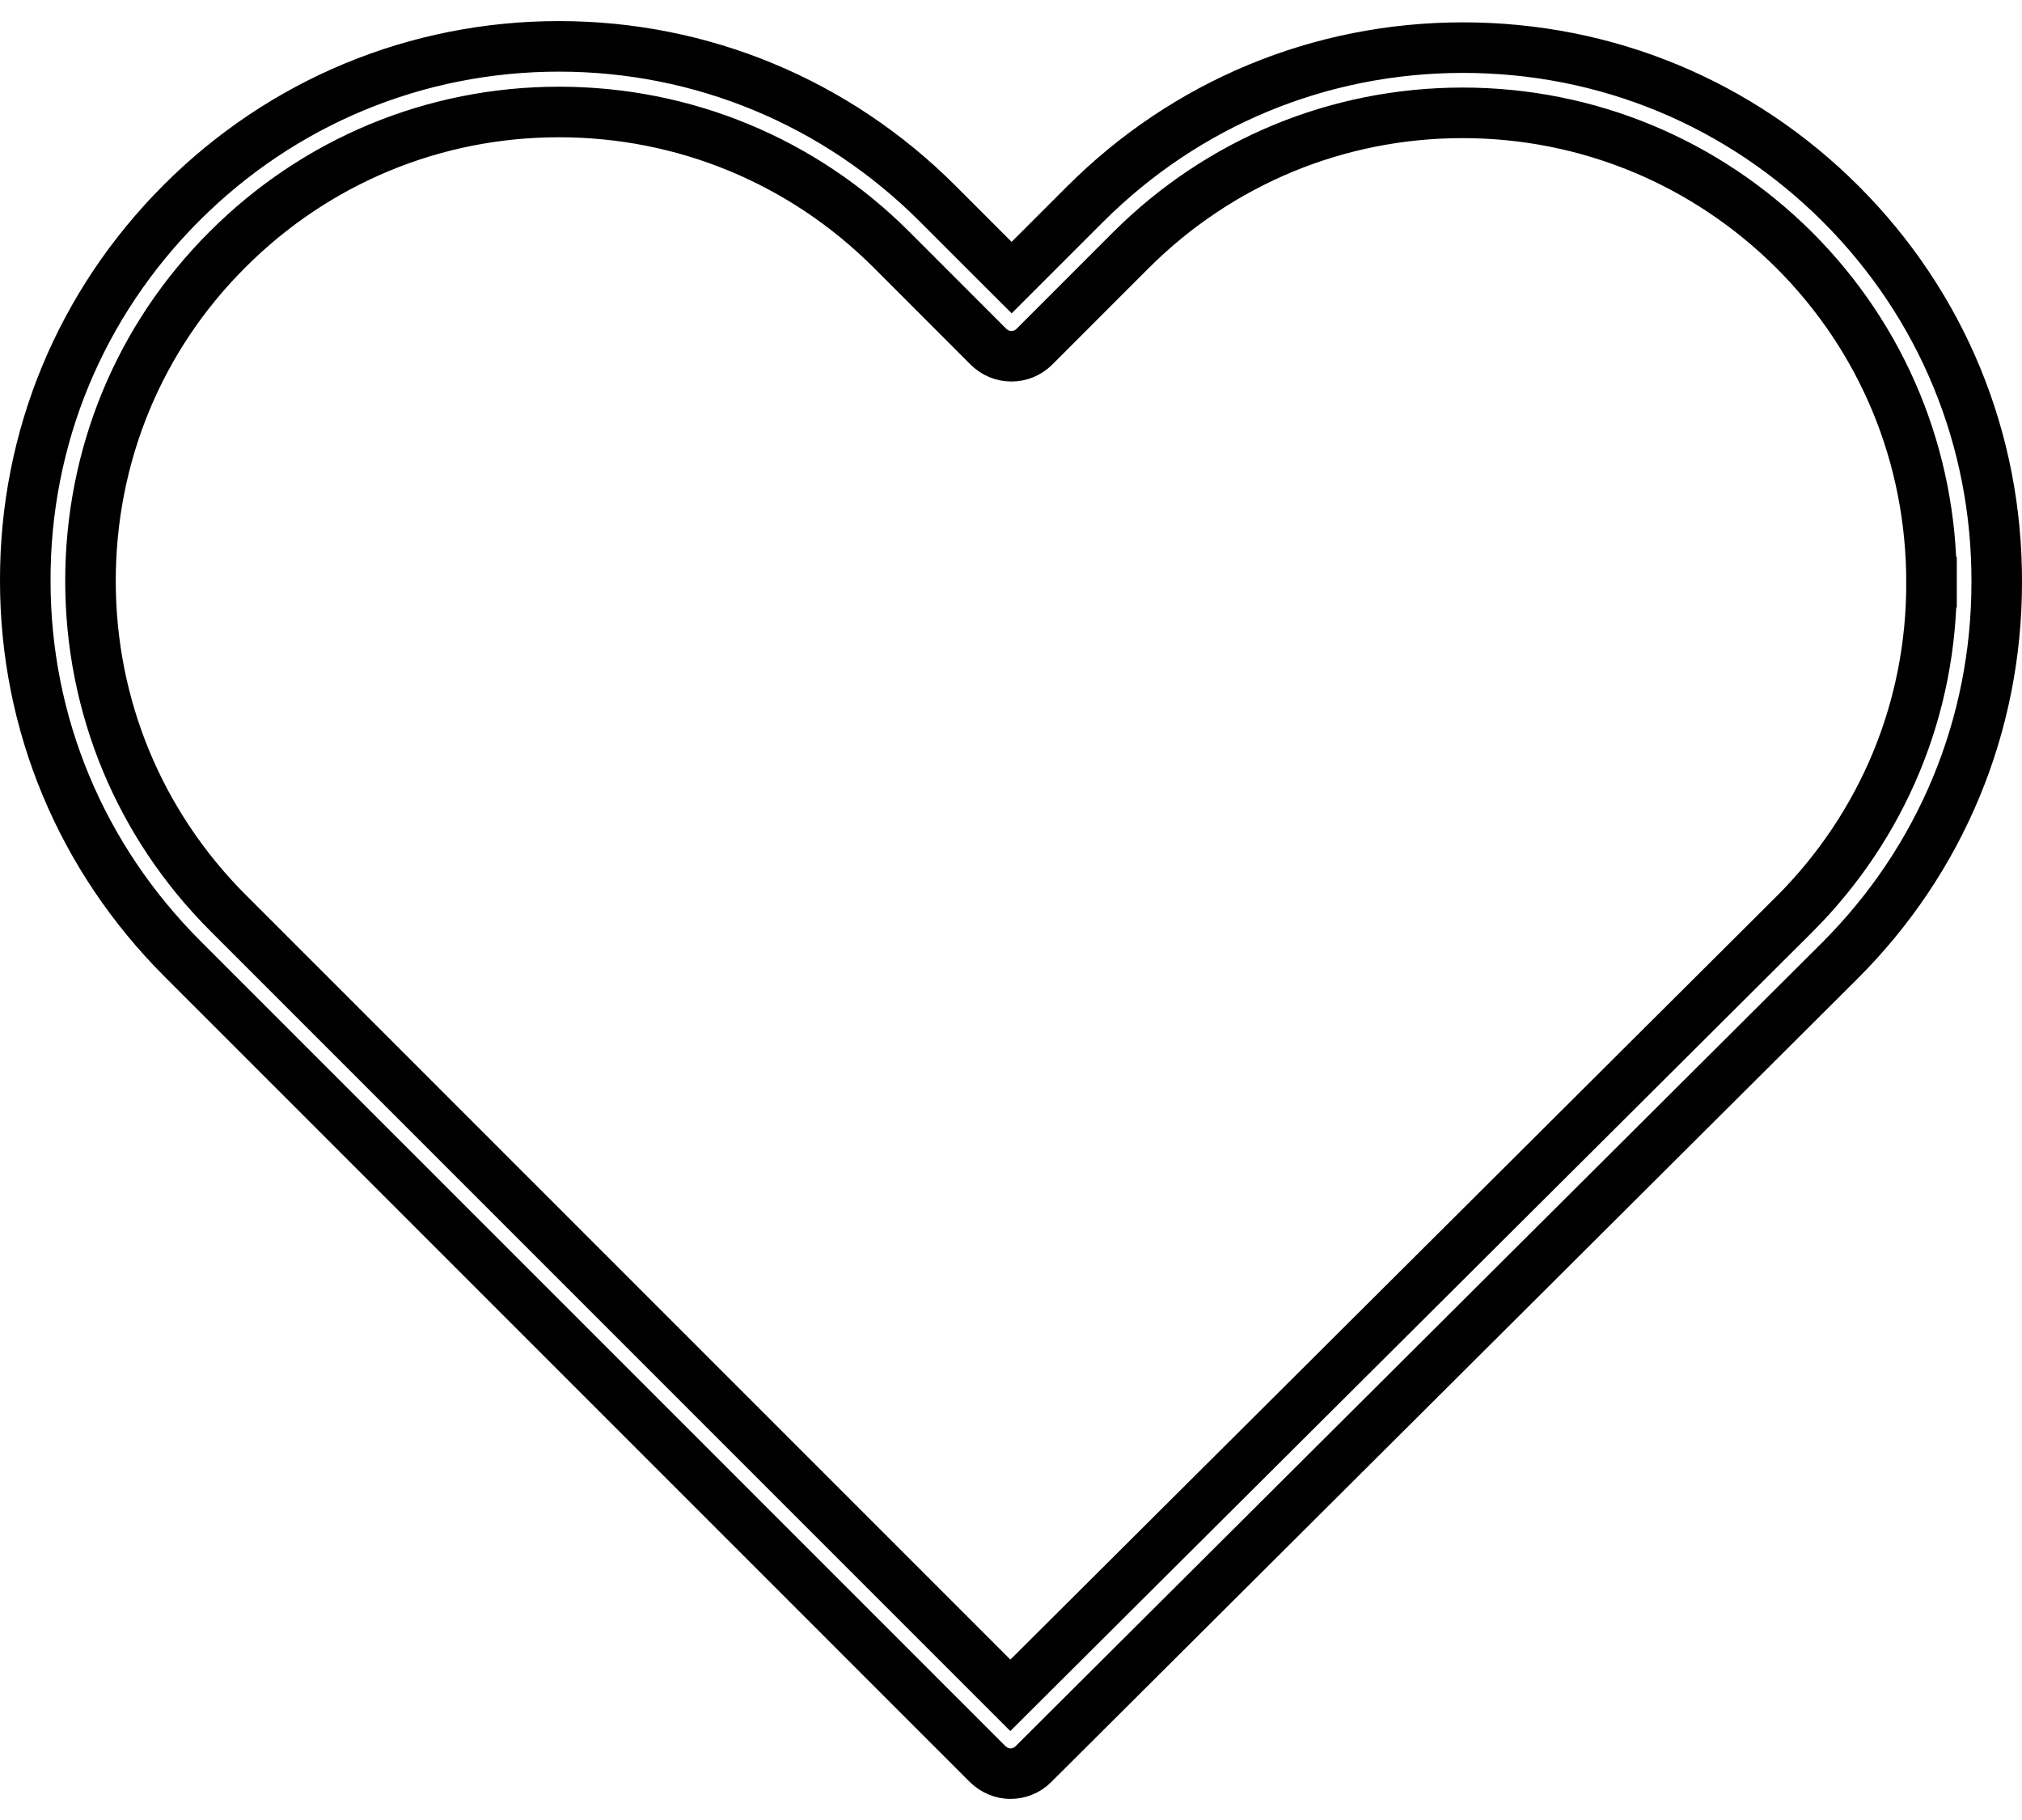
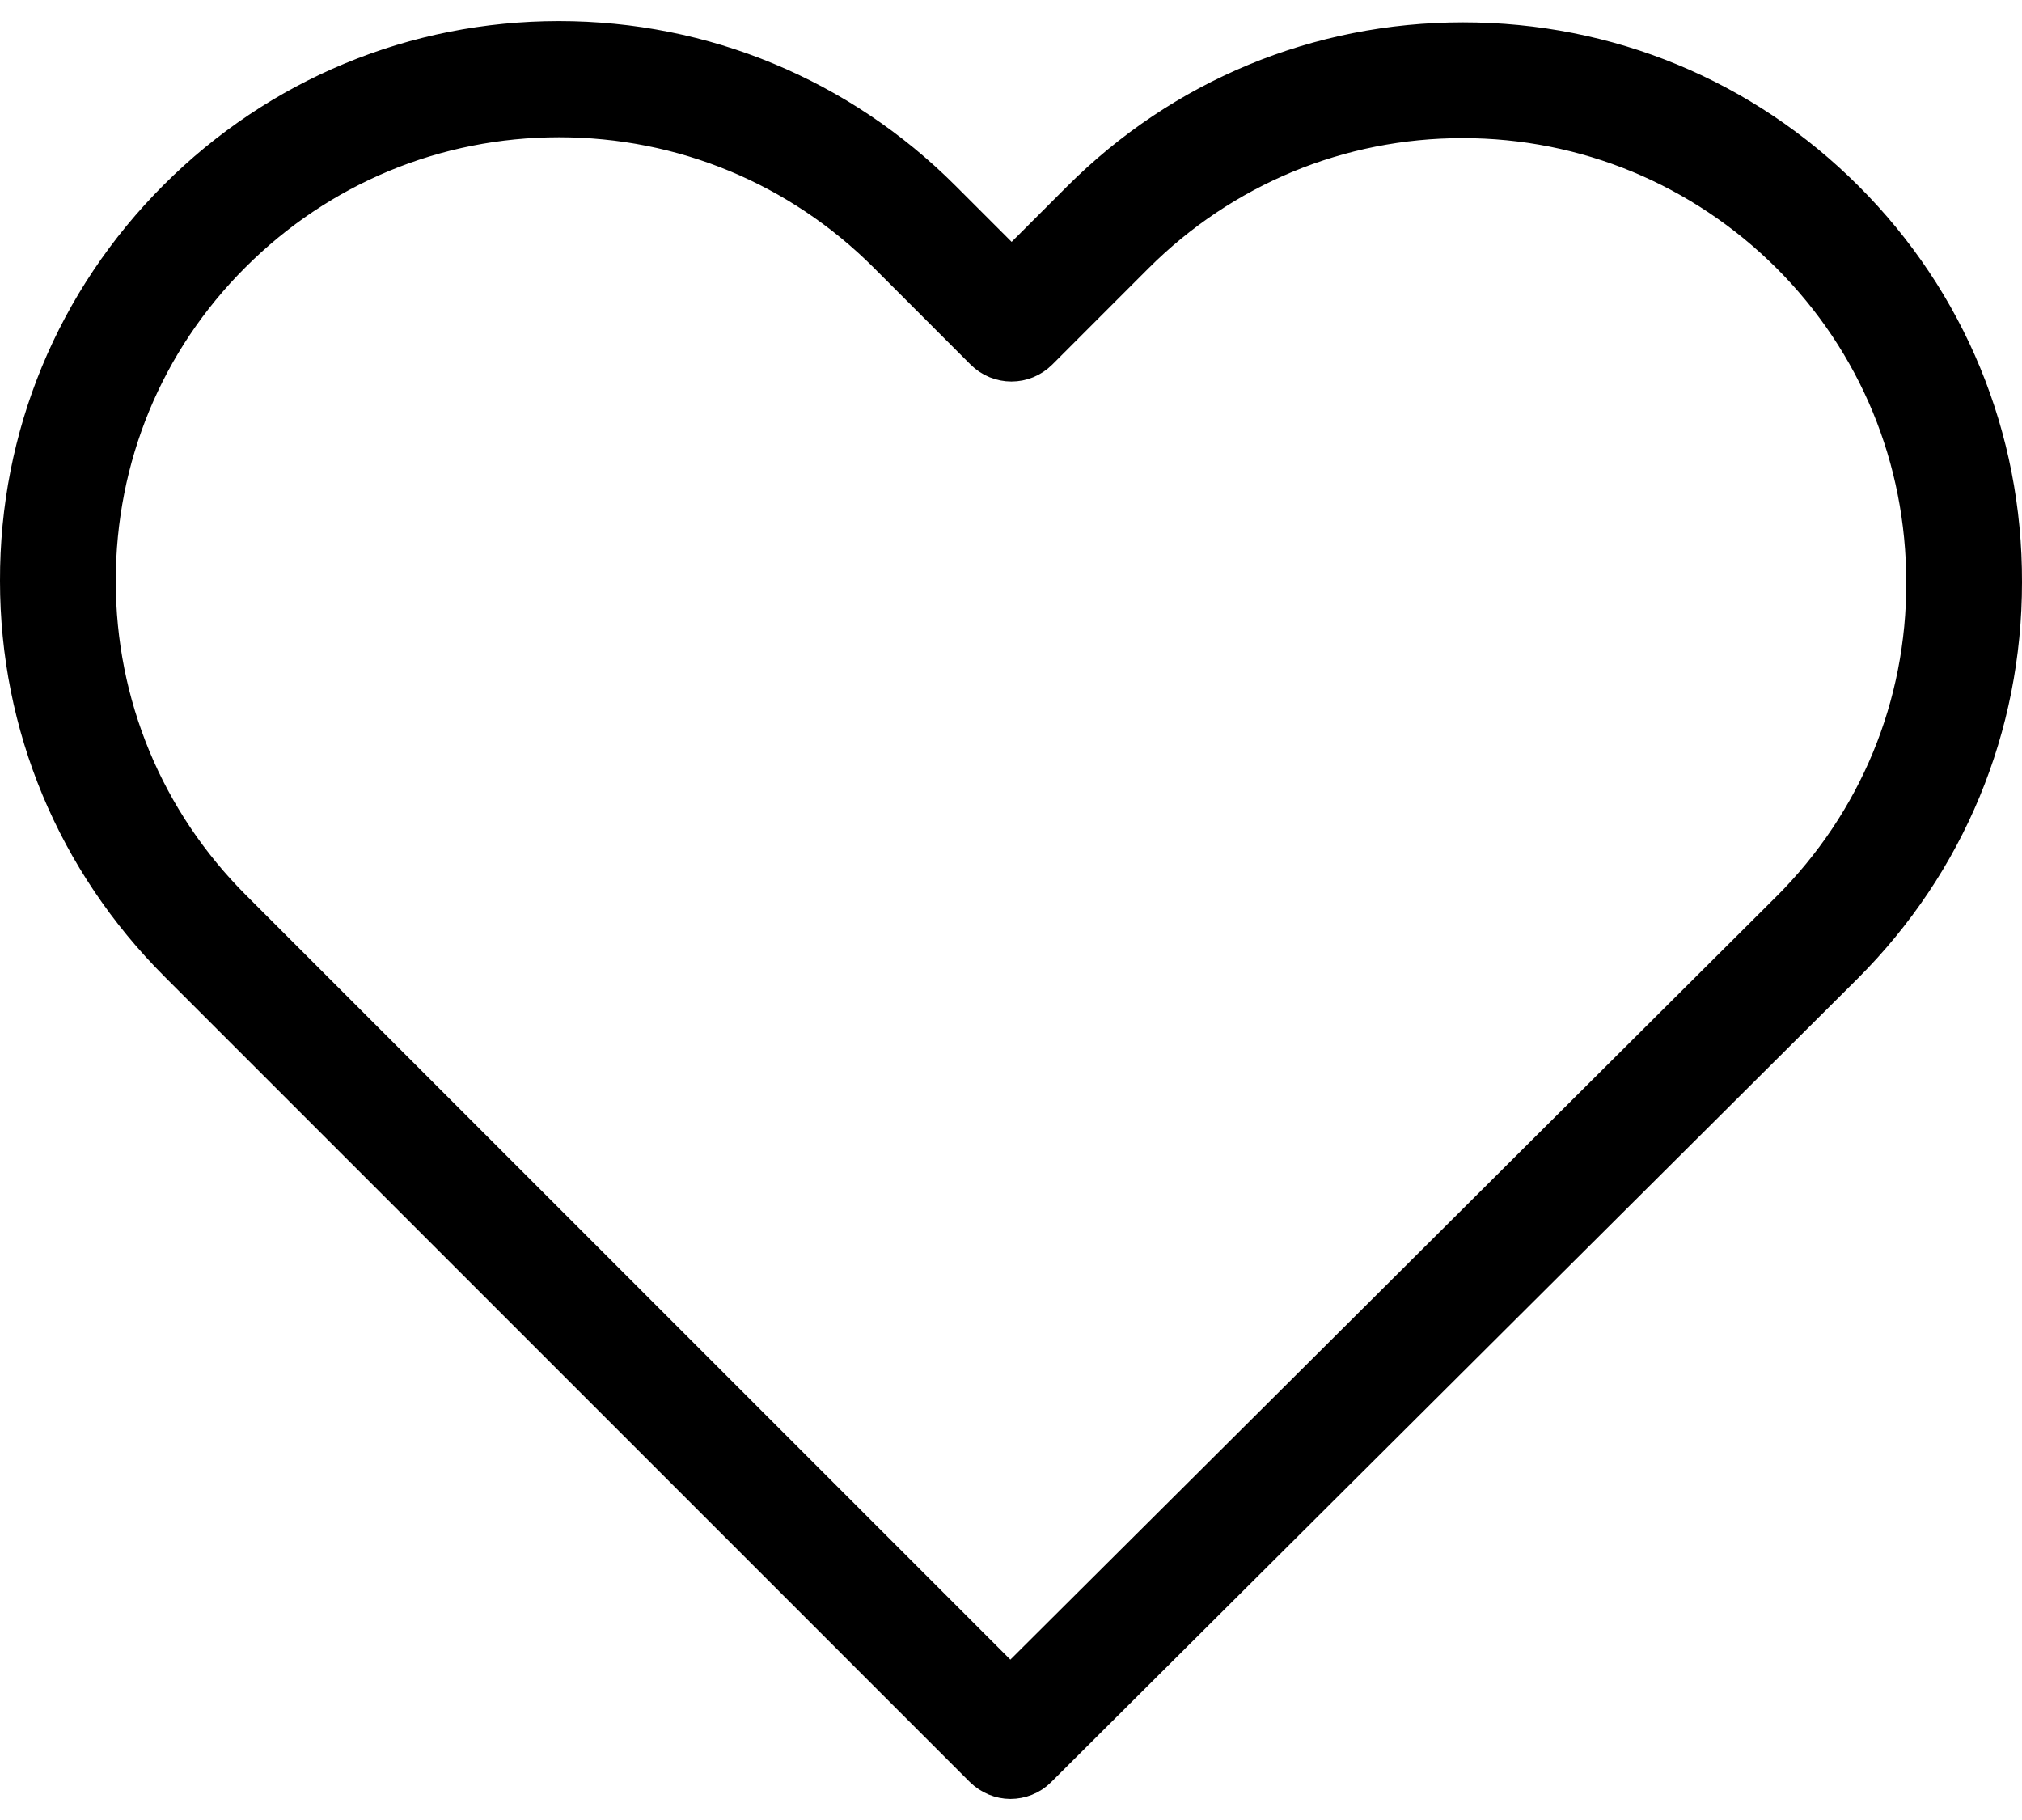
- <svg xmlns="http://www.w3.org/2000/svg" width="40" height="36" viewBox="0 0 40 36" fill="none">
+ <svg xmlns="http://www.w3.org/2000/svg" width="40" height="36" viewBox="0 0 40 36">
  <path d="M38.21 11.516C38.21 9.036 37.251 6.704 35.495 4.948L35.494 4.947C33.739 3.201 31.407 2.232 28.934 2.232C26.46 2.232 24.12 3.201 22.364 4.956L20.465 6.856C20.211 7.11 19.806 7.11 19.552 6.856L17.636 4.939C15.88 3.184 13.539 2.215 11.058 2.215C8.585 2.215 6.253 3.184 4.506 4.93C2.749 6.679 1.79 9.012 1.79 11.492C1.79 13.974 2.758 16.306 4.514 18.061L19.634 33.181L19.987 33.534L20.34 33.182L35.494 18.087L35.495 18.087C37.25 16.331 38.219 13.999 38.21 11.516ZM38.21 11.516C38.21 11.517 38.21 11.517 38.21 11.517H37.71L38.21 11.515C38.21 11.516 38.21 11.516 38.21 11.516ZM19.659 5.138L20.013 5.491L20.366 5.138L21.46 4.044C23.461 2.043 26.115 0.942 28.942 0.942C31.769 0.942 34.415 2.035 36.416 4.035C38.416 6.036 39.508 8.689 39.5 11.516V11.517C39.5 14.344 38.4 16.998 36.399 18.999L20.44 34.898L20.439 34.899C20.319 35.02 20.152 35.083 19.987 35.083C19.832 35.083 19.663 35.018 19.535 34.891L3.61 18.965C1.608 16.963 0.5 14.317 0.5 11.492L0.5 11.49C0.492 8.665 1.592 6.011 3.593 4.01C5.585 2.018 8.24 0.917 11.058 0.917C13.884 0.917 16.547 2.026 18.548 4.027L19.659 5.138Z" stroke="black" />
</svg>
